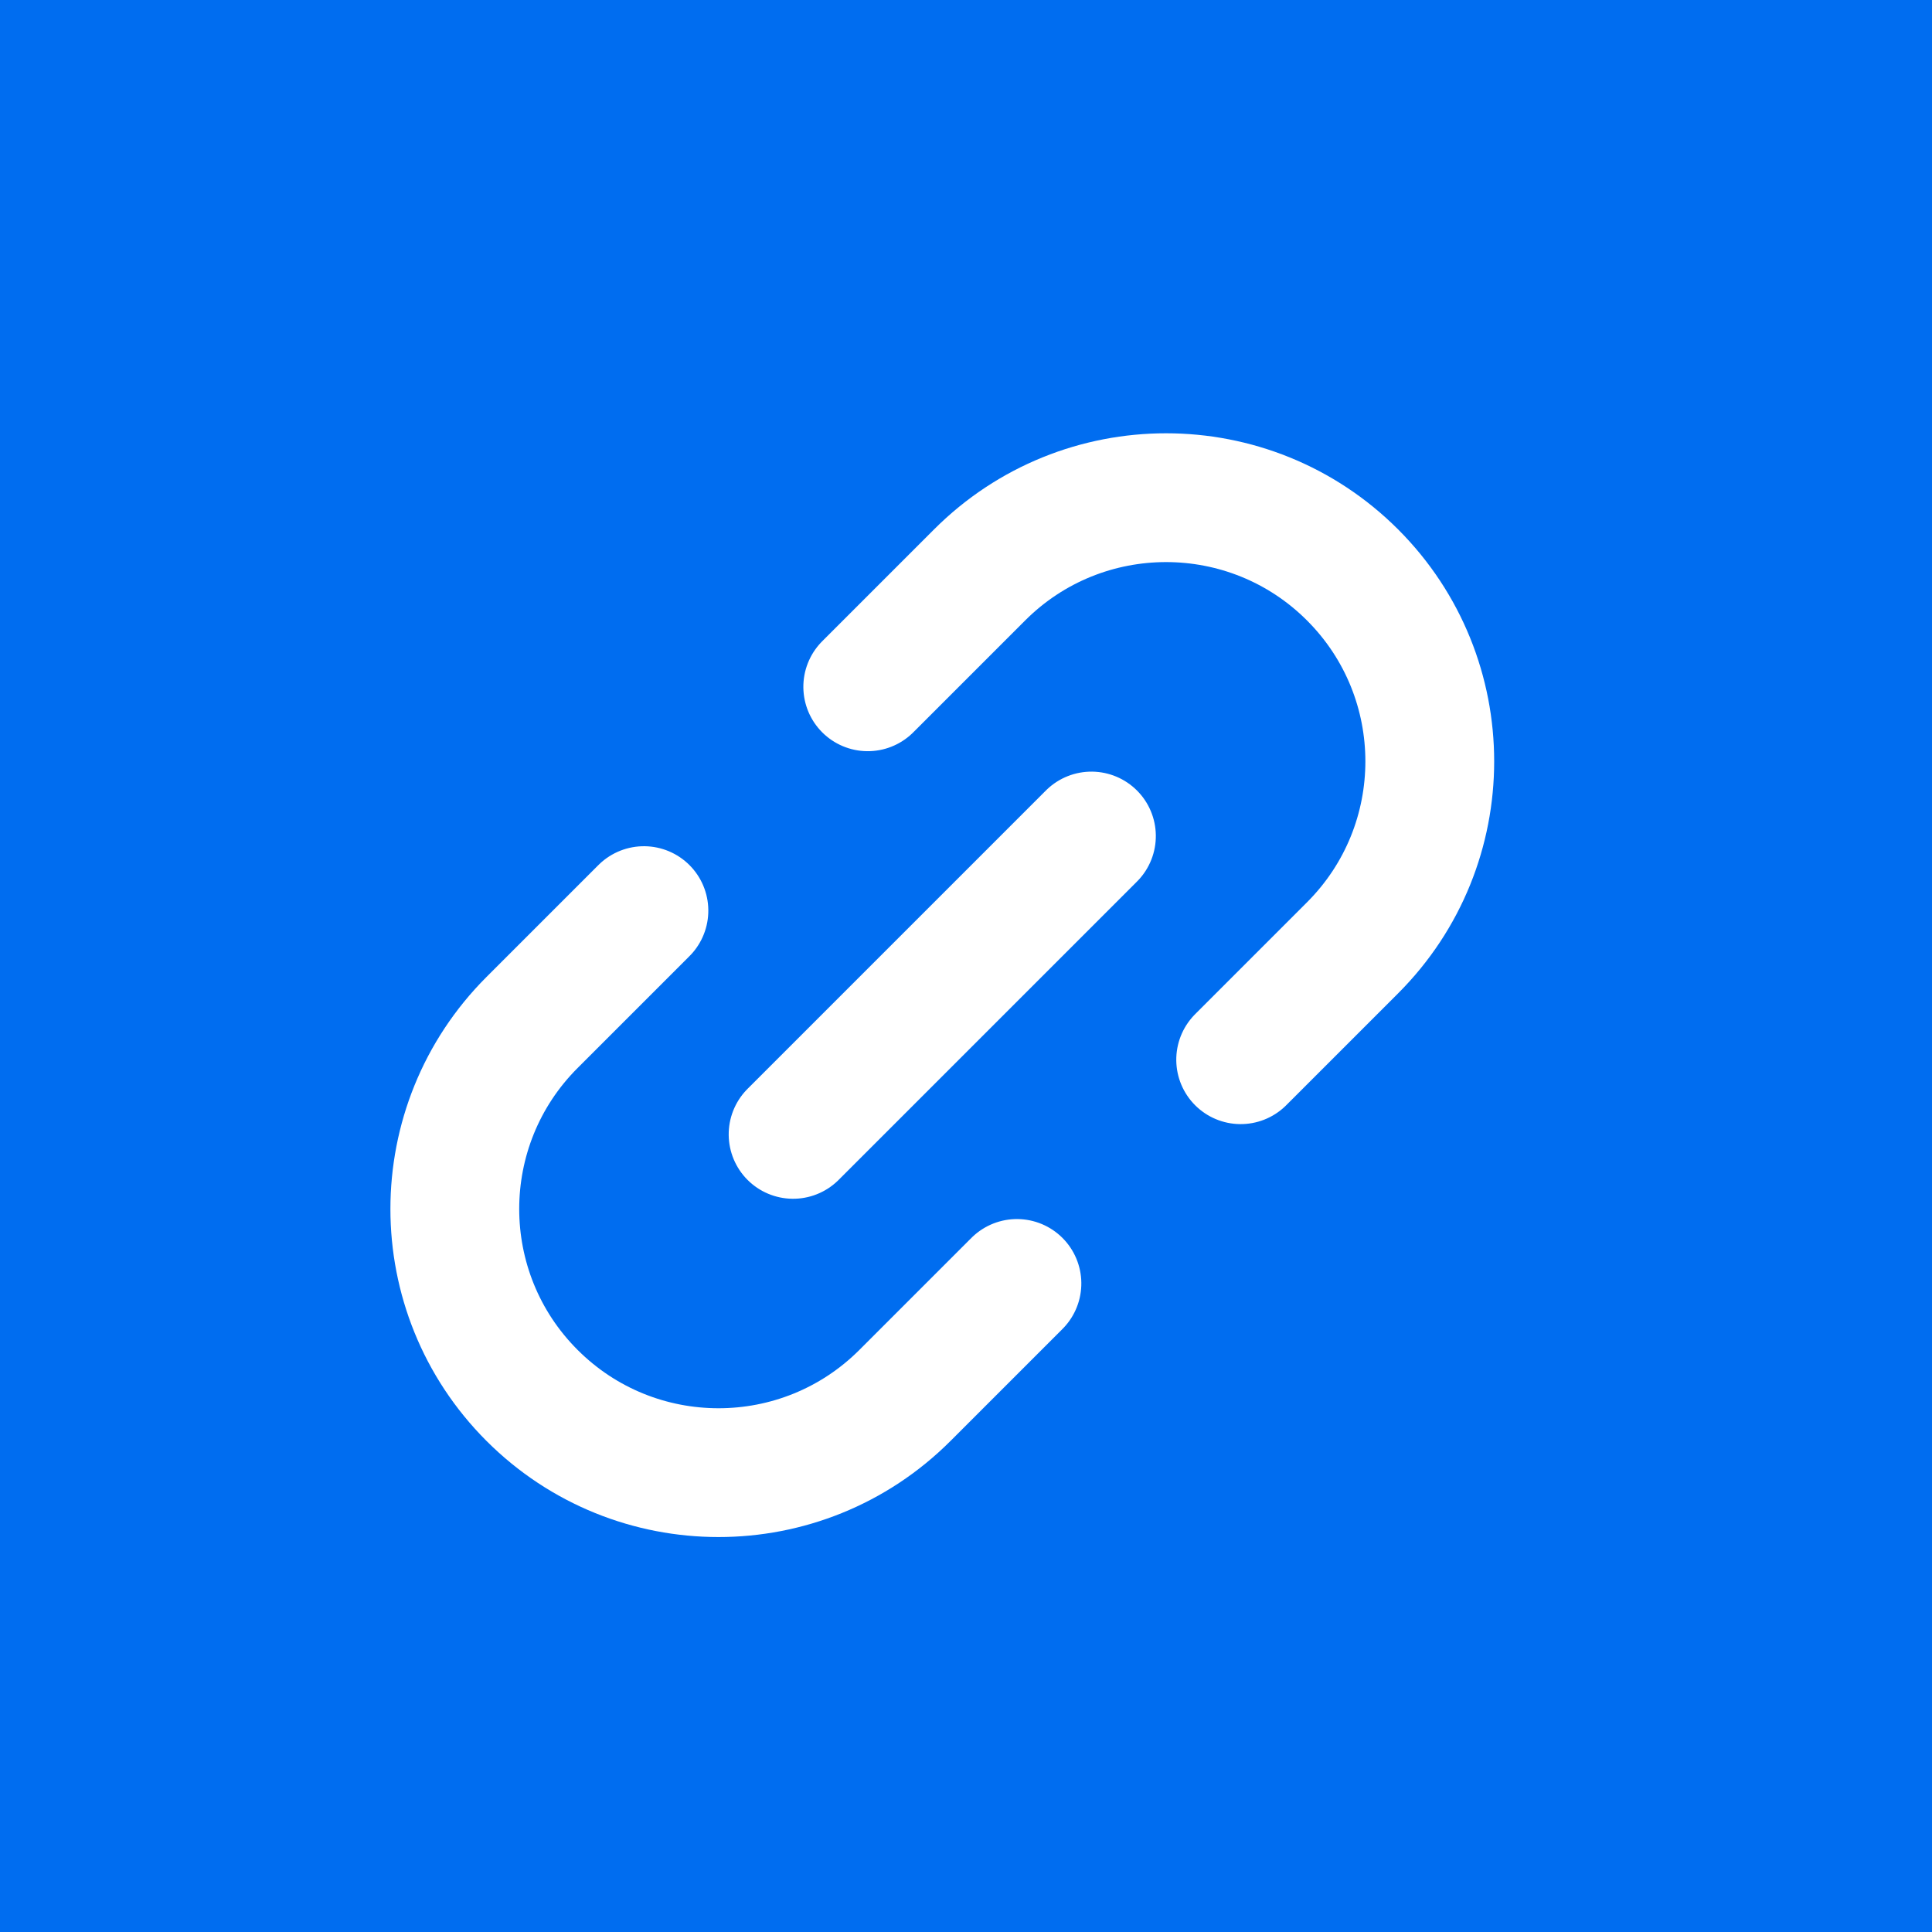
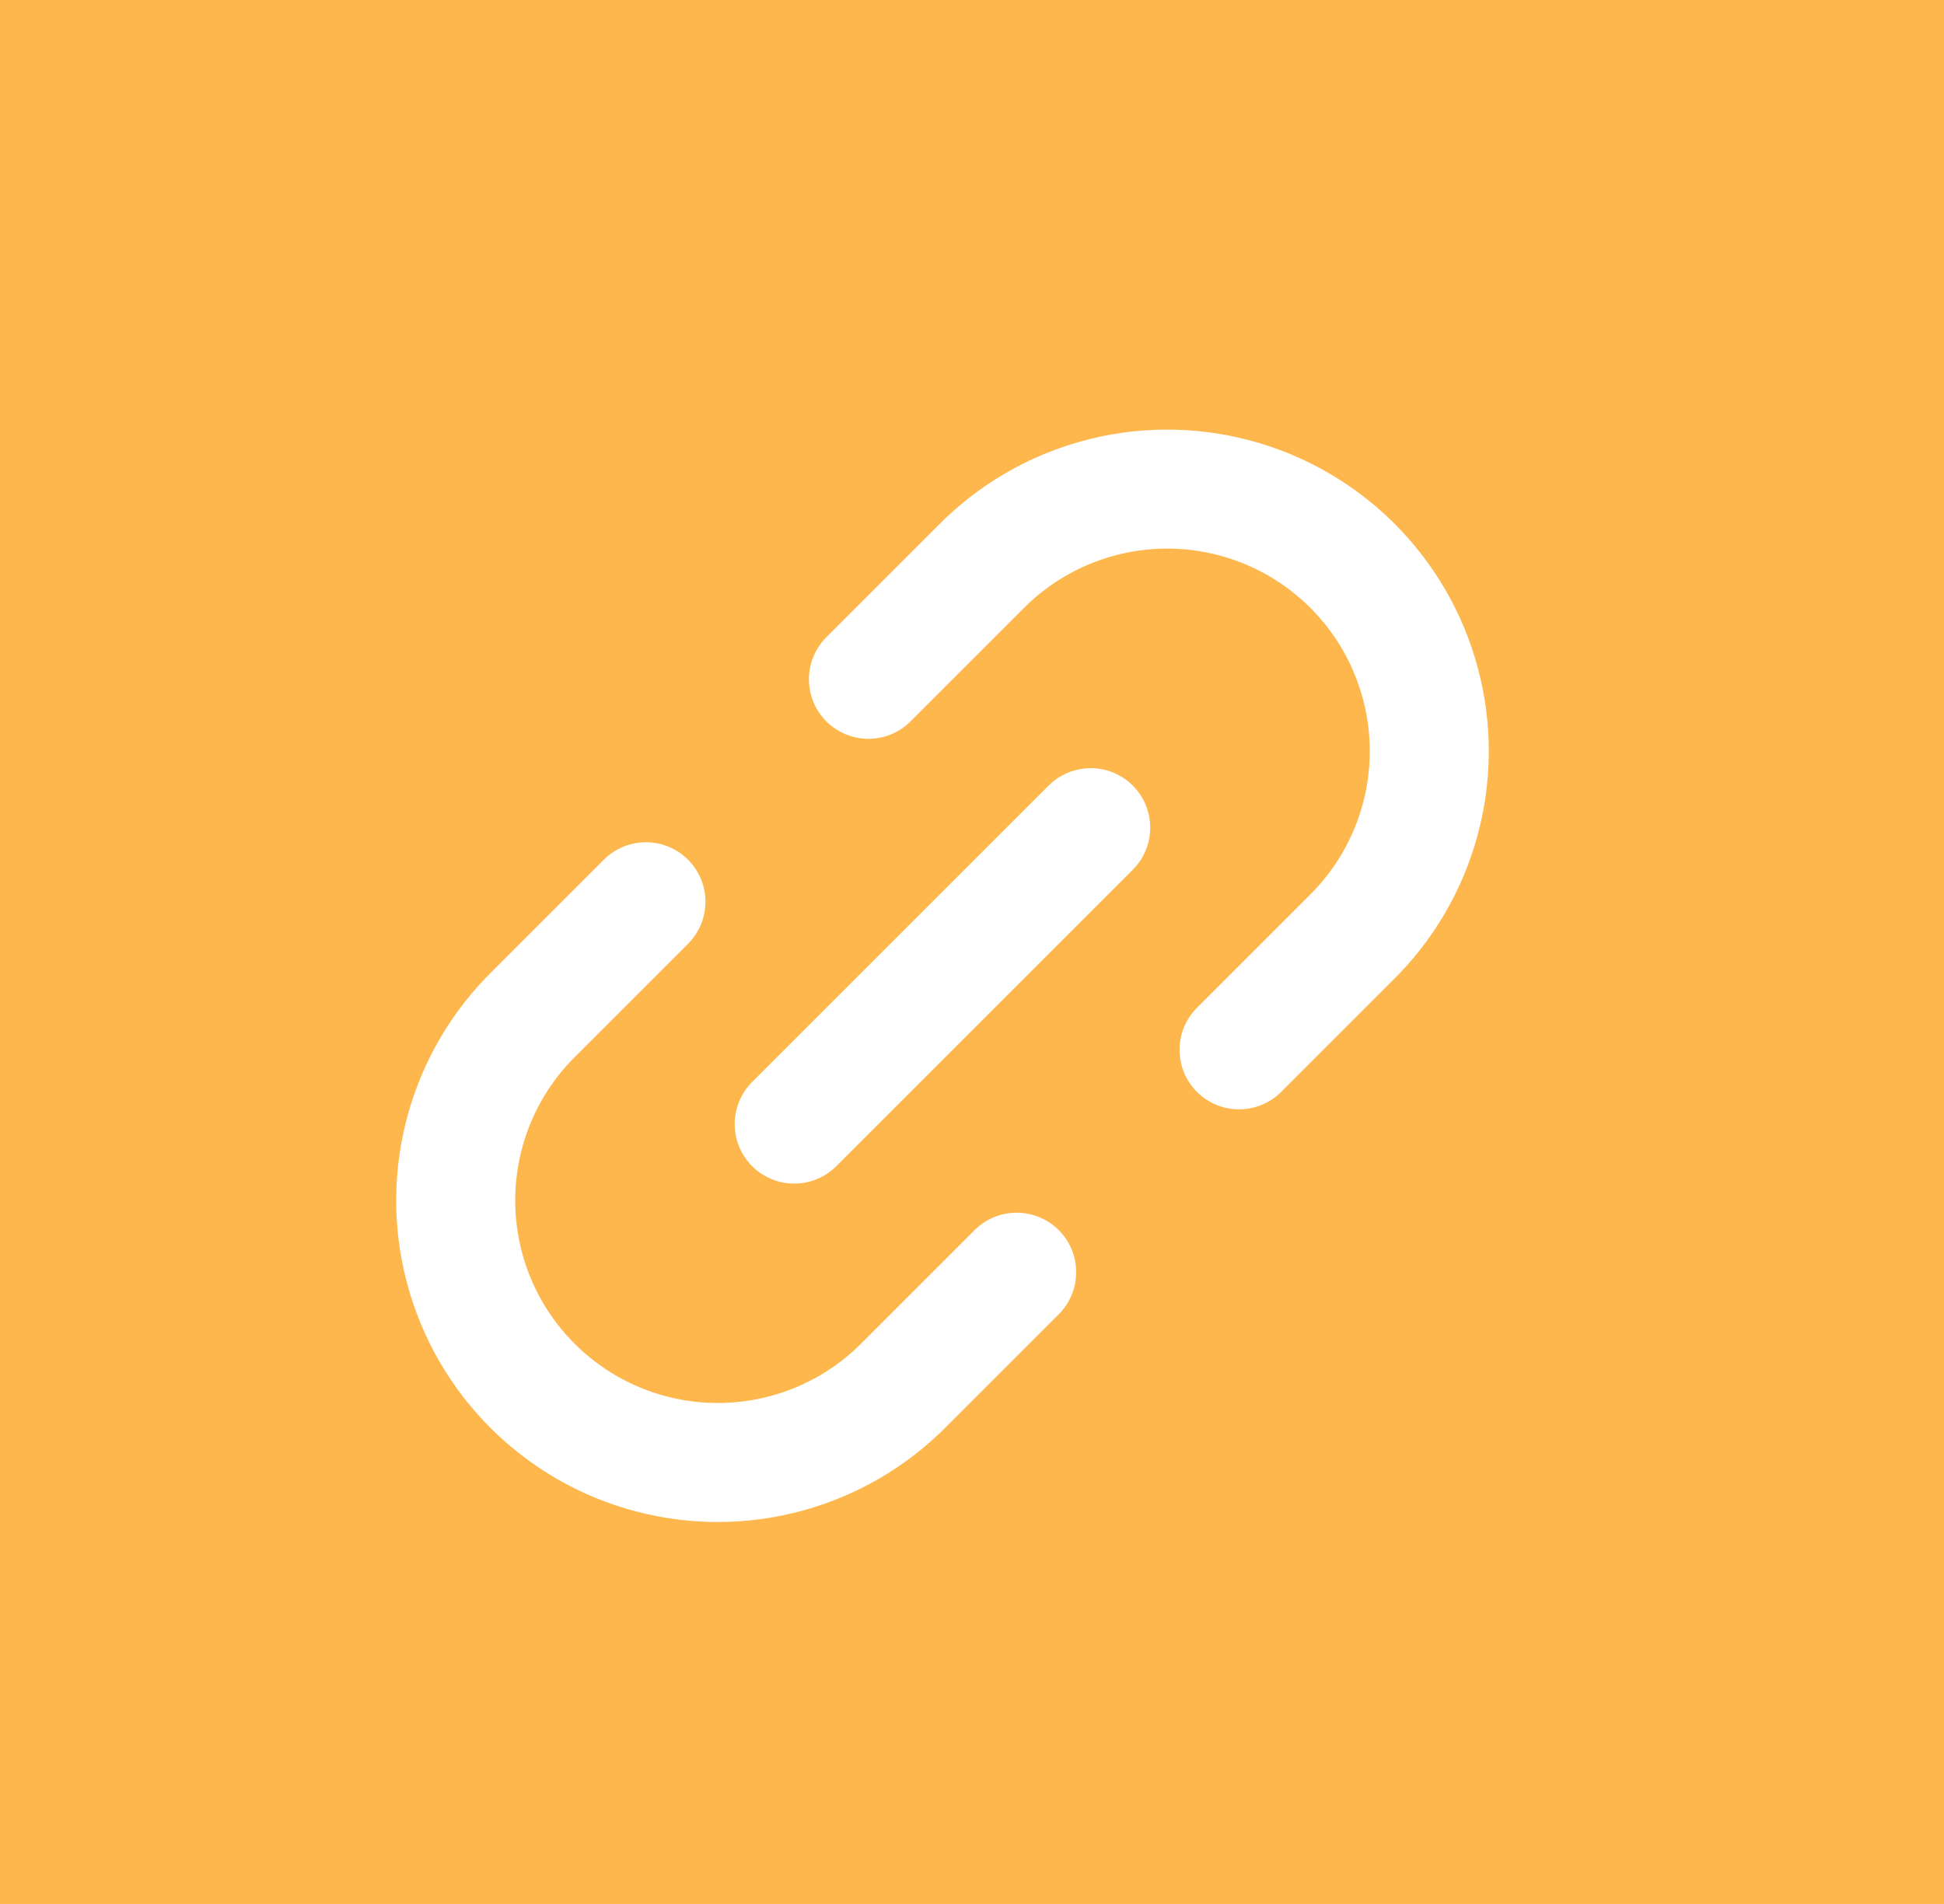
- <svg xmlns="http://www.w3.org/2000/svg" width="45" height="45" viewBox="0 0 45 45">
-   <g transform="translate(-219 -2139)">
-     <rect width="45" height="45" transform="translate(219 2139)" fill="#006df0" />
-     <g transform="translate(218.564 2160.795) rotate(-45)">
-       <path d="M18.7,10.5h3.685a6.142,6.142,0,1,1,0,12.284H18.7m-7.37,0H7.642a6.142,6.142,0,1,1,0-12.284h3.685" transform="translate(0)" fill="none" stroke="#fff" stroke-linecap="round" stroke-linejoin="round" stroke-width="3" />
-       <path d="M12,18h9.827" transform="translate(-1.901 -1.358)" fill="none" stroke="#fff" stroke-linecap="round" stroke-linejoin="round" stroke-width="3" />
+ <svg xmlns="http://www.w3.org/2000/svg" width="49" height="48" viewBox="0 0 49 48">
+   <g id="Grupo_160423" data-name="Grupo 160423" transform="translate(-305.359 -1508.056)">
+     <rect id="Rectángulo_46176" data-name="Rectángulo 46176" width="49" height="48" transform="translate(305.359 1508.056)" fill="#fdb74d" />
+     <g id="Icon_feather-link-2" data-name="Icon feather-link-2" transform="translate(314.167 1538.263) rotate(-45)">
+       <path id="Trazado_1842" data-name="Trazado 1842" d="M18.5,0h3.963a6.606,6.606,0,1,1,0,13.211H18.5m-7.927,0H6.606A6.606,6.606,0,1,1,6.606,0h3.963" transform="translate(0 0)" fill="none" stroke="#fff" stroke-linecap="round" stroke-linejoin="round" stroke-width="3" />
+       <path id="Trazado_1843" data-name="Trazado 1843" d="M0,0H10.569" transform="translate(9.248 6.606)" fill="none" stroke="#fff" stroke-linecap="round" stroke-linejoin="round" stroke-width="3" />
    </g>
  </g>
</svg>
